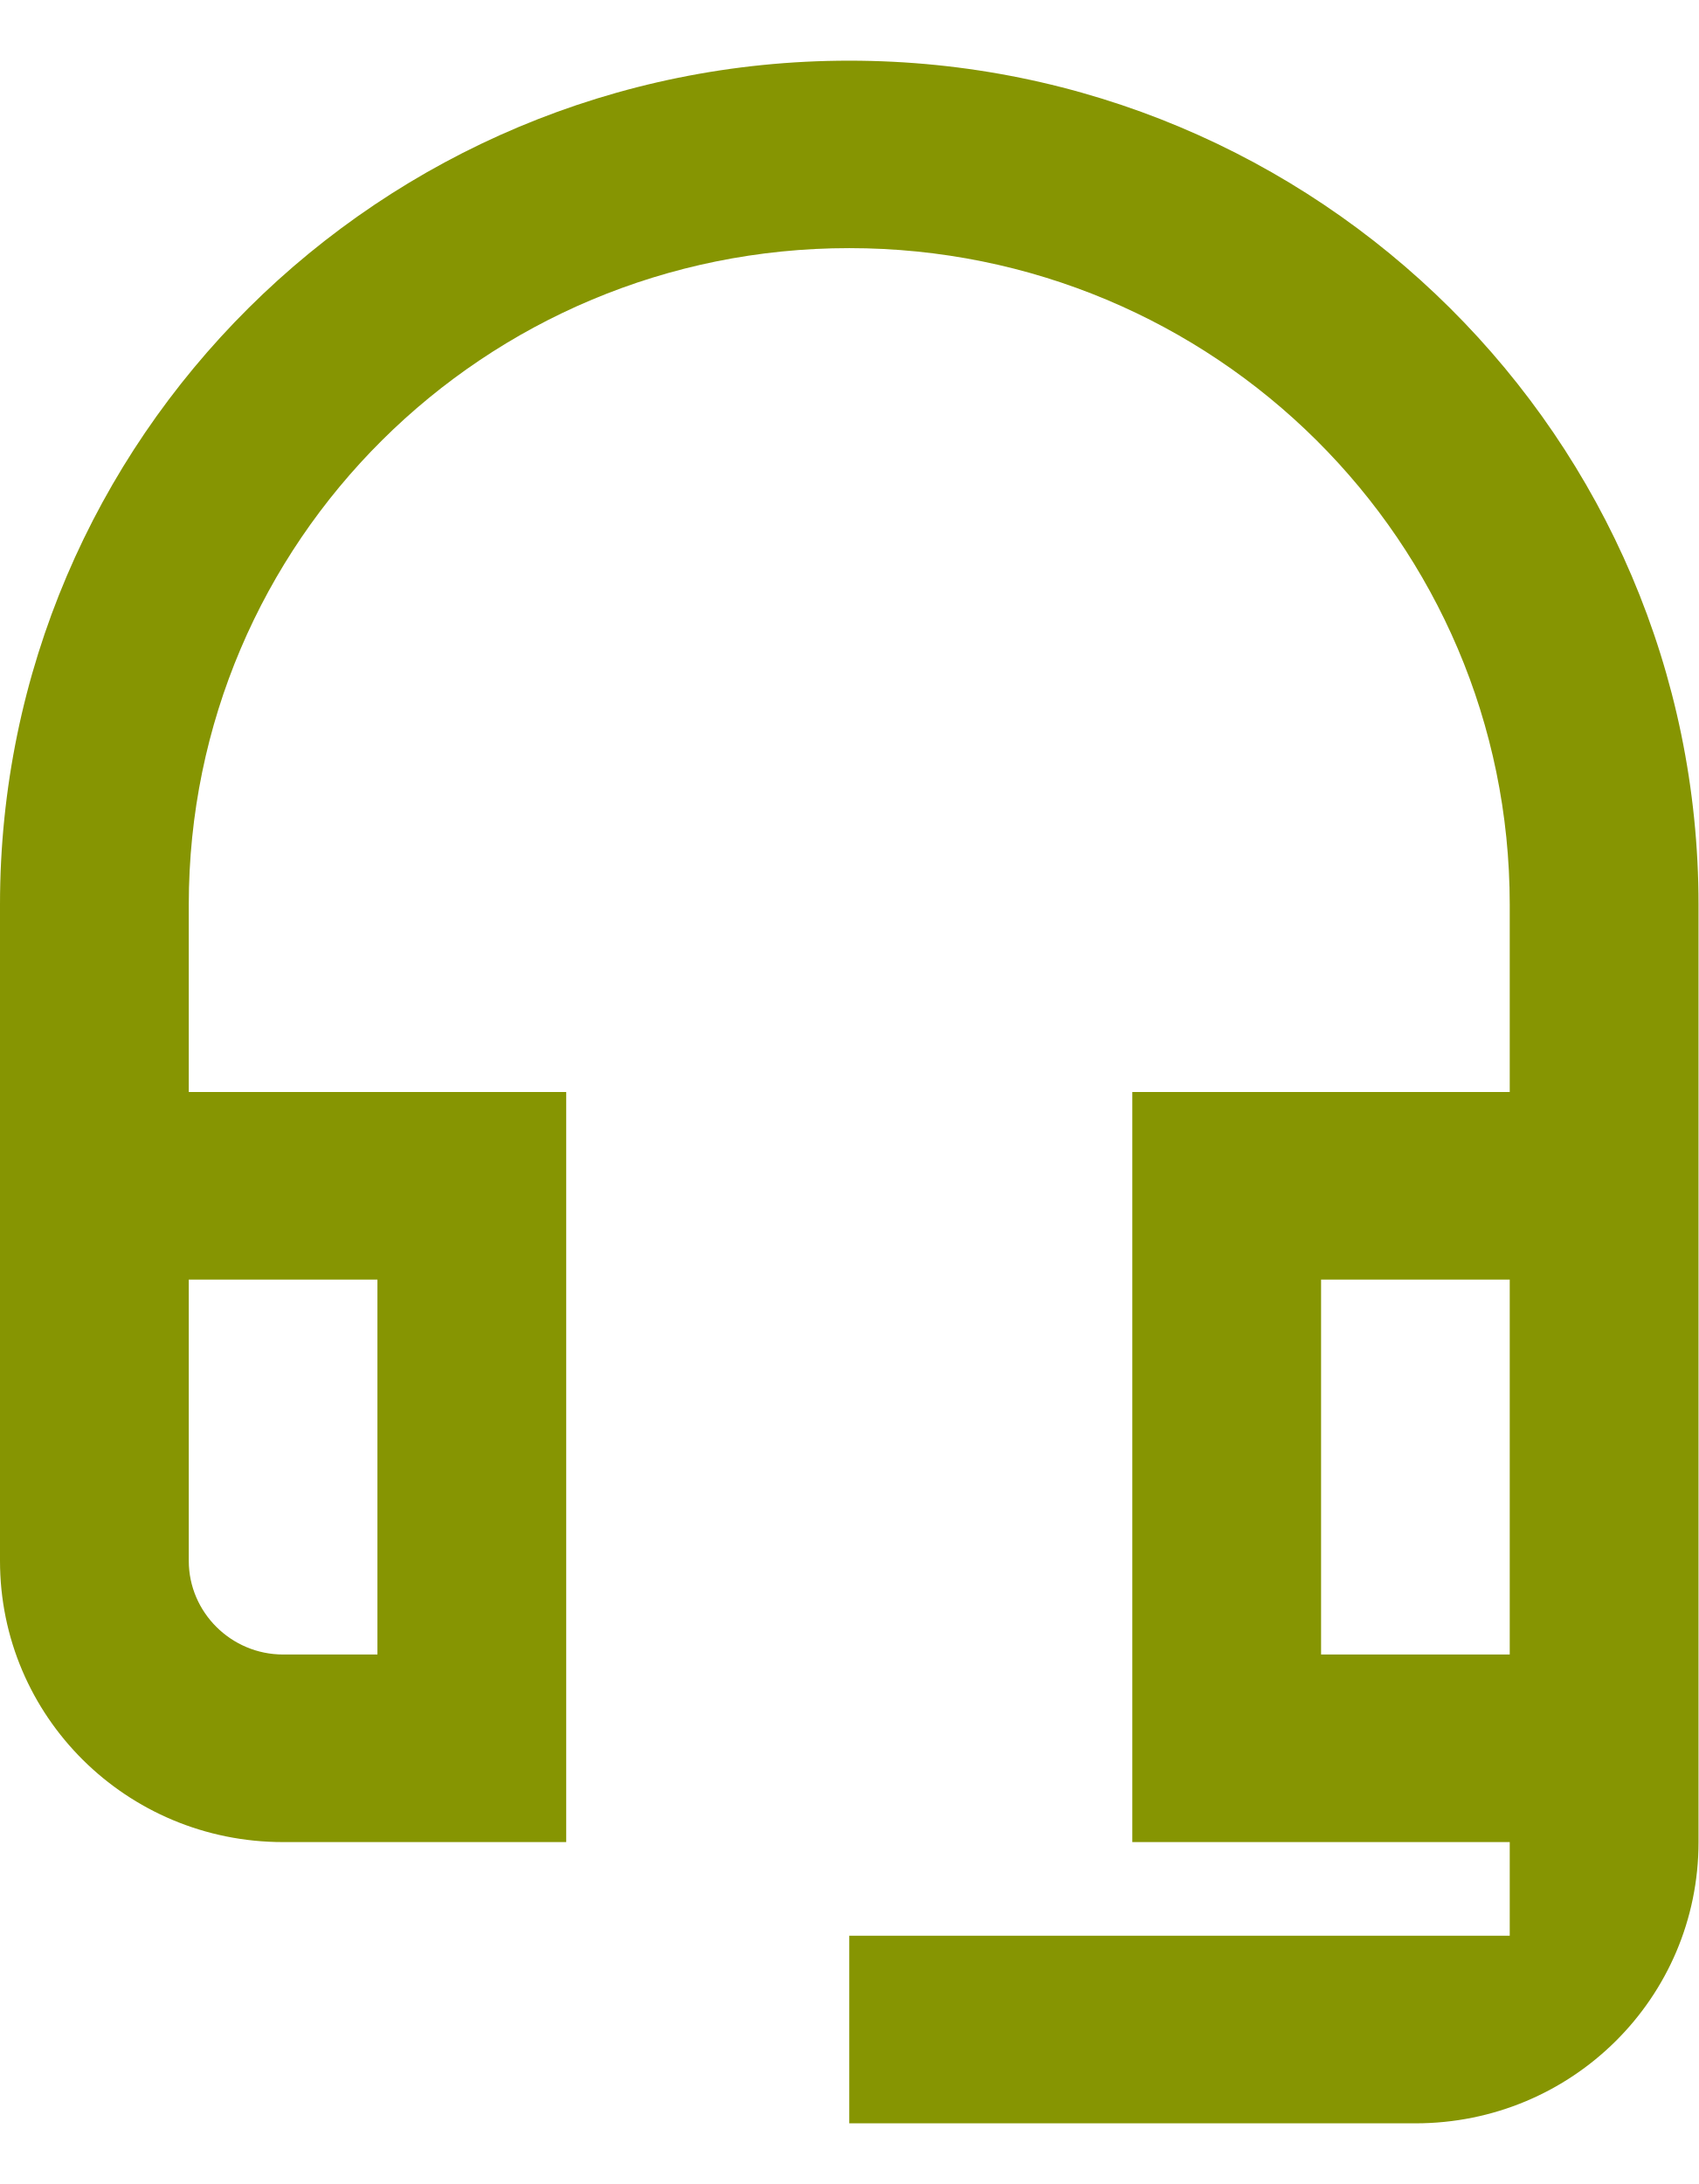
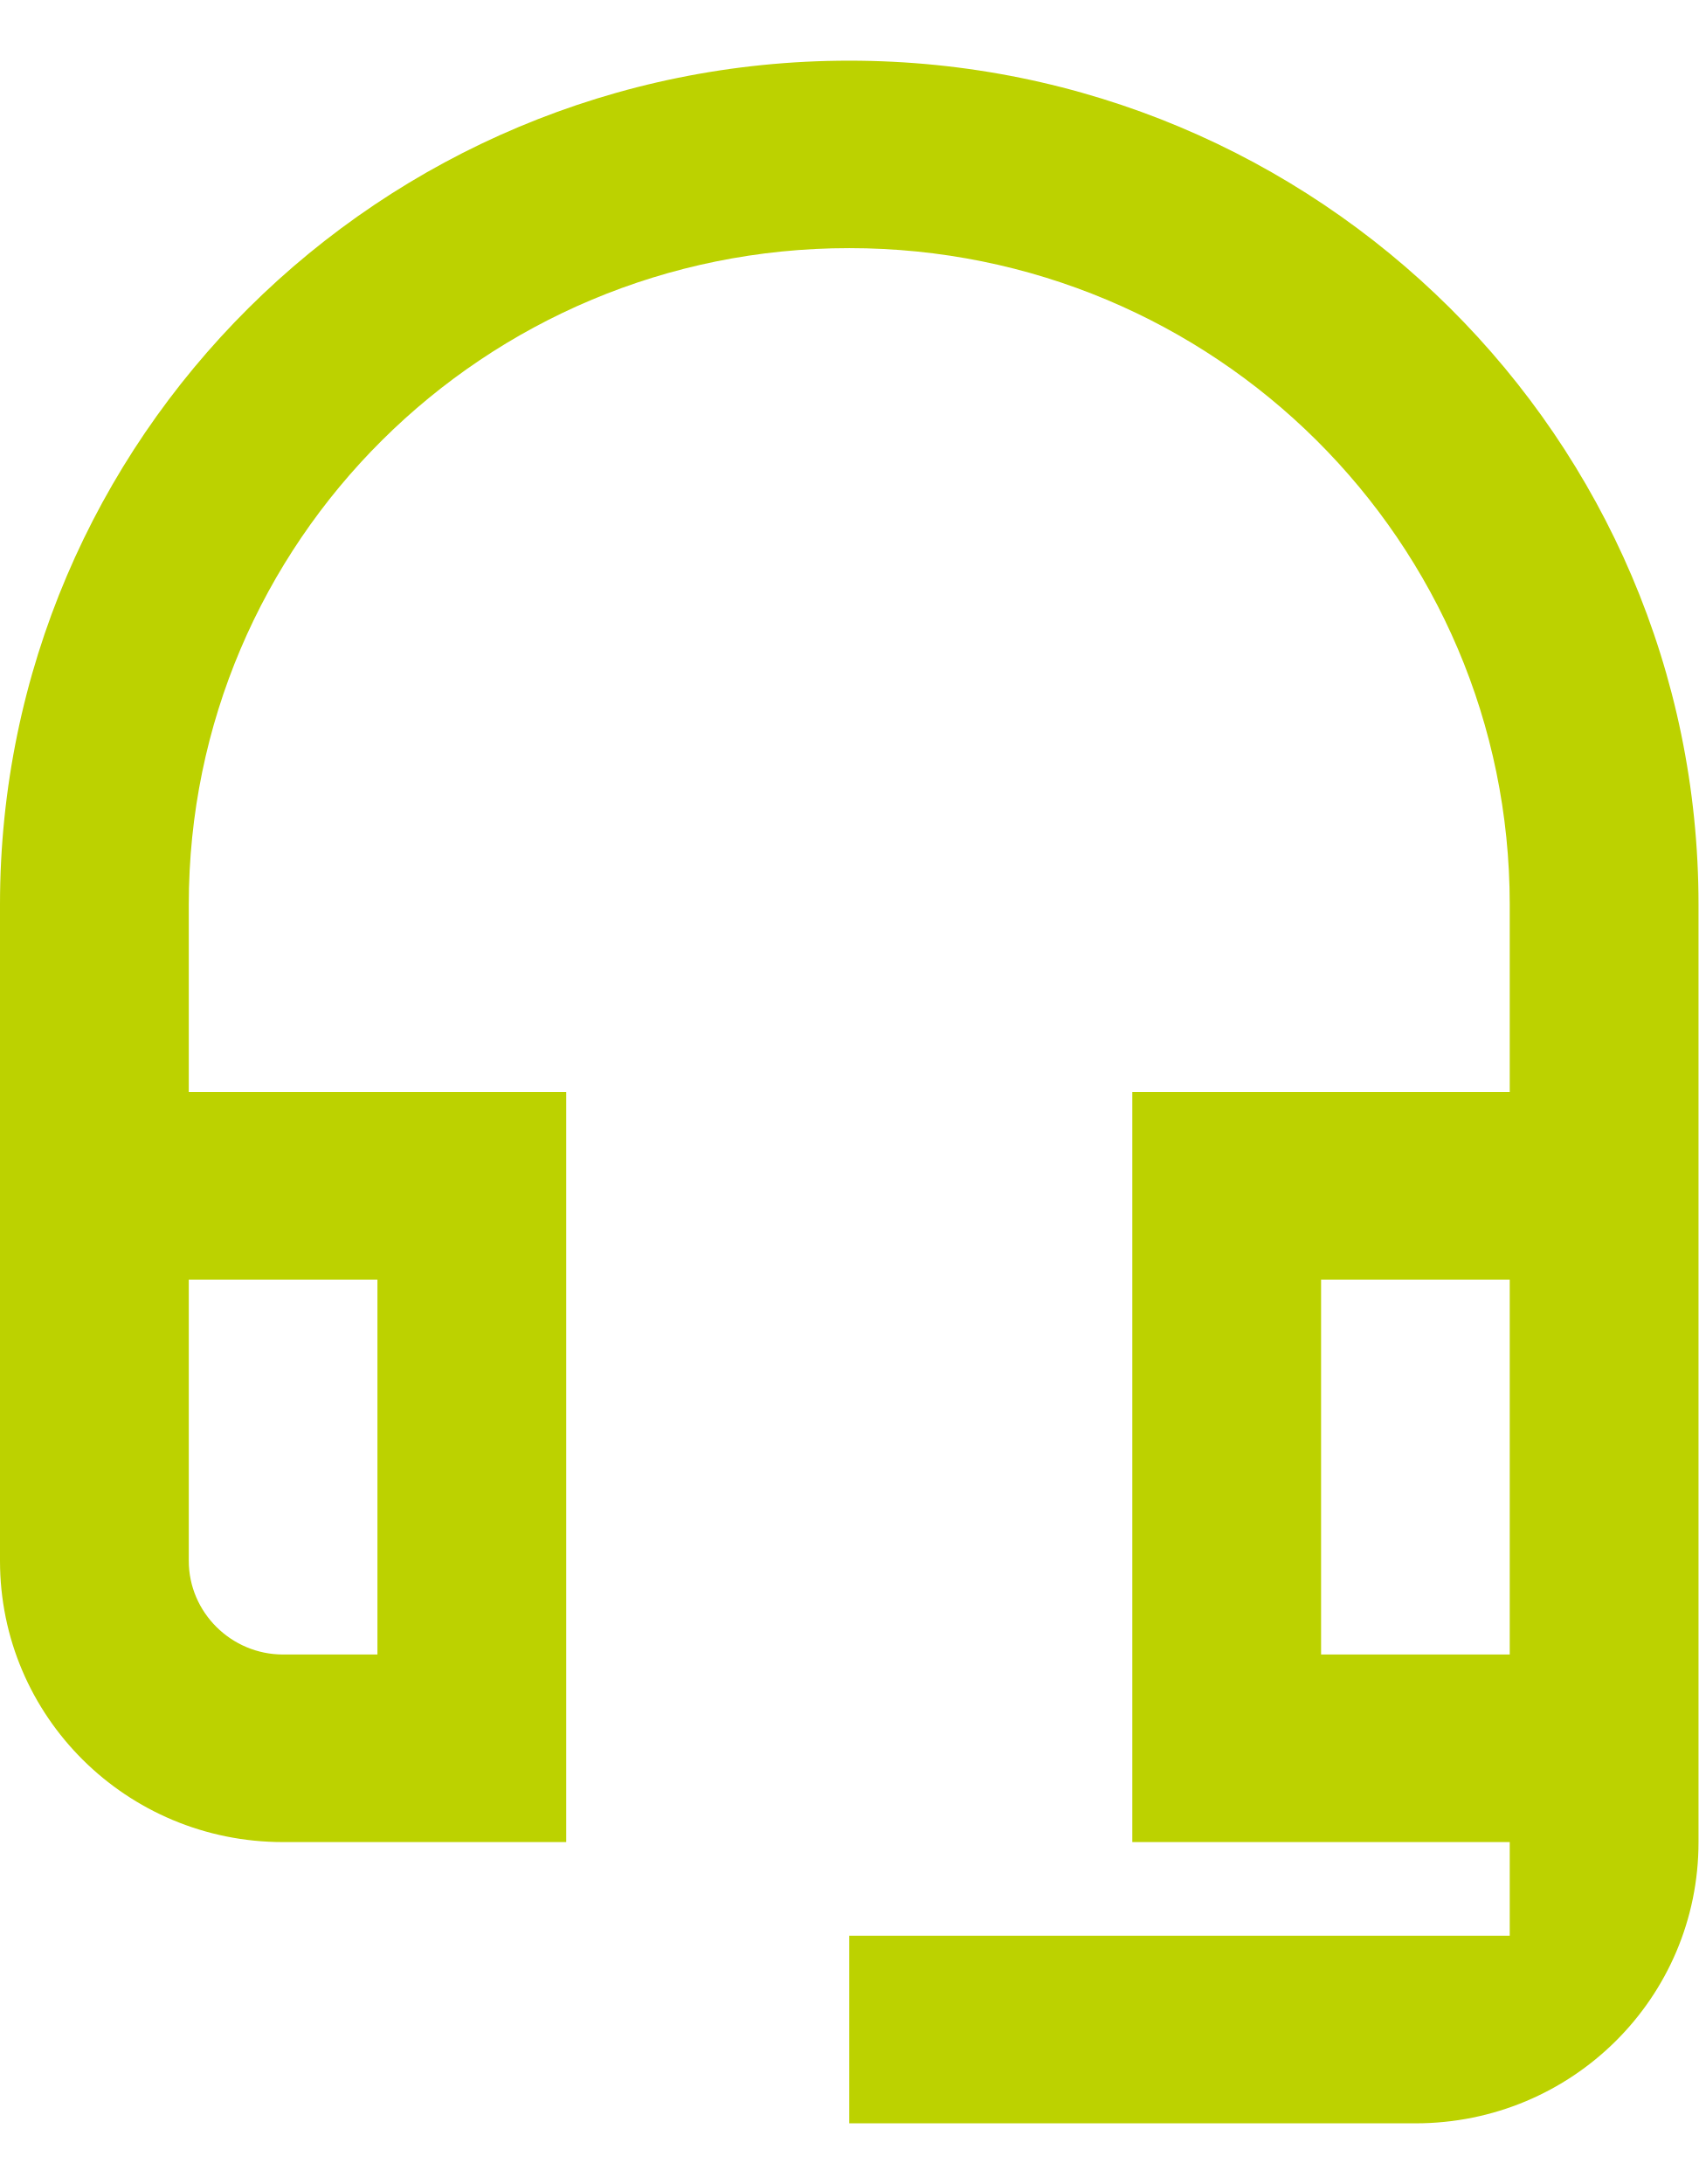
<svg xmlns="http://www.w3.org/2000/svg" width="14" height="18" viewBox="0 0 14 18" fill="none">
-   <path id="Vector" d="M12.444 10.546V13.636H10.889V10.546H12.444ZM3.111 10.546V13.636H2.333C1.906 13.636 1.556 13.289 1.556 12.864V10.546H3.111ZM7 0.5C3.134 0.5 0 3.614 0 7.455V12.864C0 14.146 1.042 15.182 2.333 15.182H4.667V9H1.556V7.455C1.556 4.464 3.99 2.045 7 2.045C10.01 2.045 12.444 4.464 12.444 7.455V9H9.333V15.182H12.444V15.954H7V17.5H11.667C12.958 17.5 14 16.465 14 15.182V7.455C14 3.614 10.866 0.5 7 0.5Z" fill="#869502" />
+   <path id="Vector" d="M12.444 10.546V13.636H10.889V10.546H12.444ZM3.111 10.546V13.636H2.333C1.906 13.636 1.556 13.289 1.556 12.864V10.546H3.111ZM7 0.5C3.134 0.5 0 3.614 0 7.455V12.864C0 14.146 1.042 15.182 2.333 15.182H4.667V9H1.556V7.455C1.556 4.464 3.99 2.045 7 2.045C10.01 2.045 12.444 4.464 12.444 7.455V9H9.333V15.182H12.444V15.954H7V17.5H11.667C12.958 17.5 14 16.465 14 15.182V7.455C14 3.614 10.866 0.5 7 0.5Z" fill="#BCD200" />
</svg>
